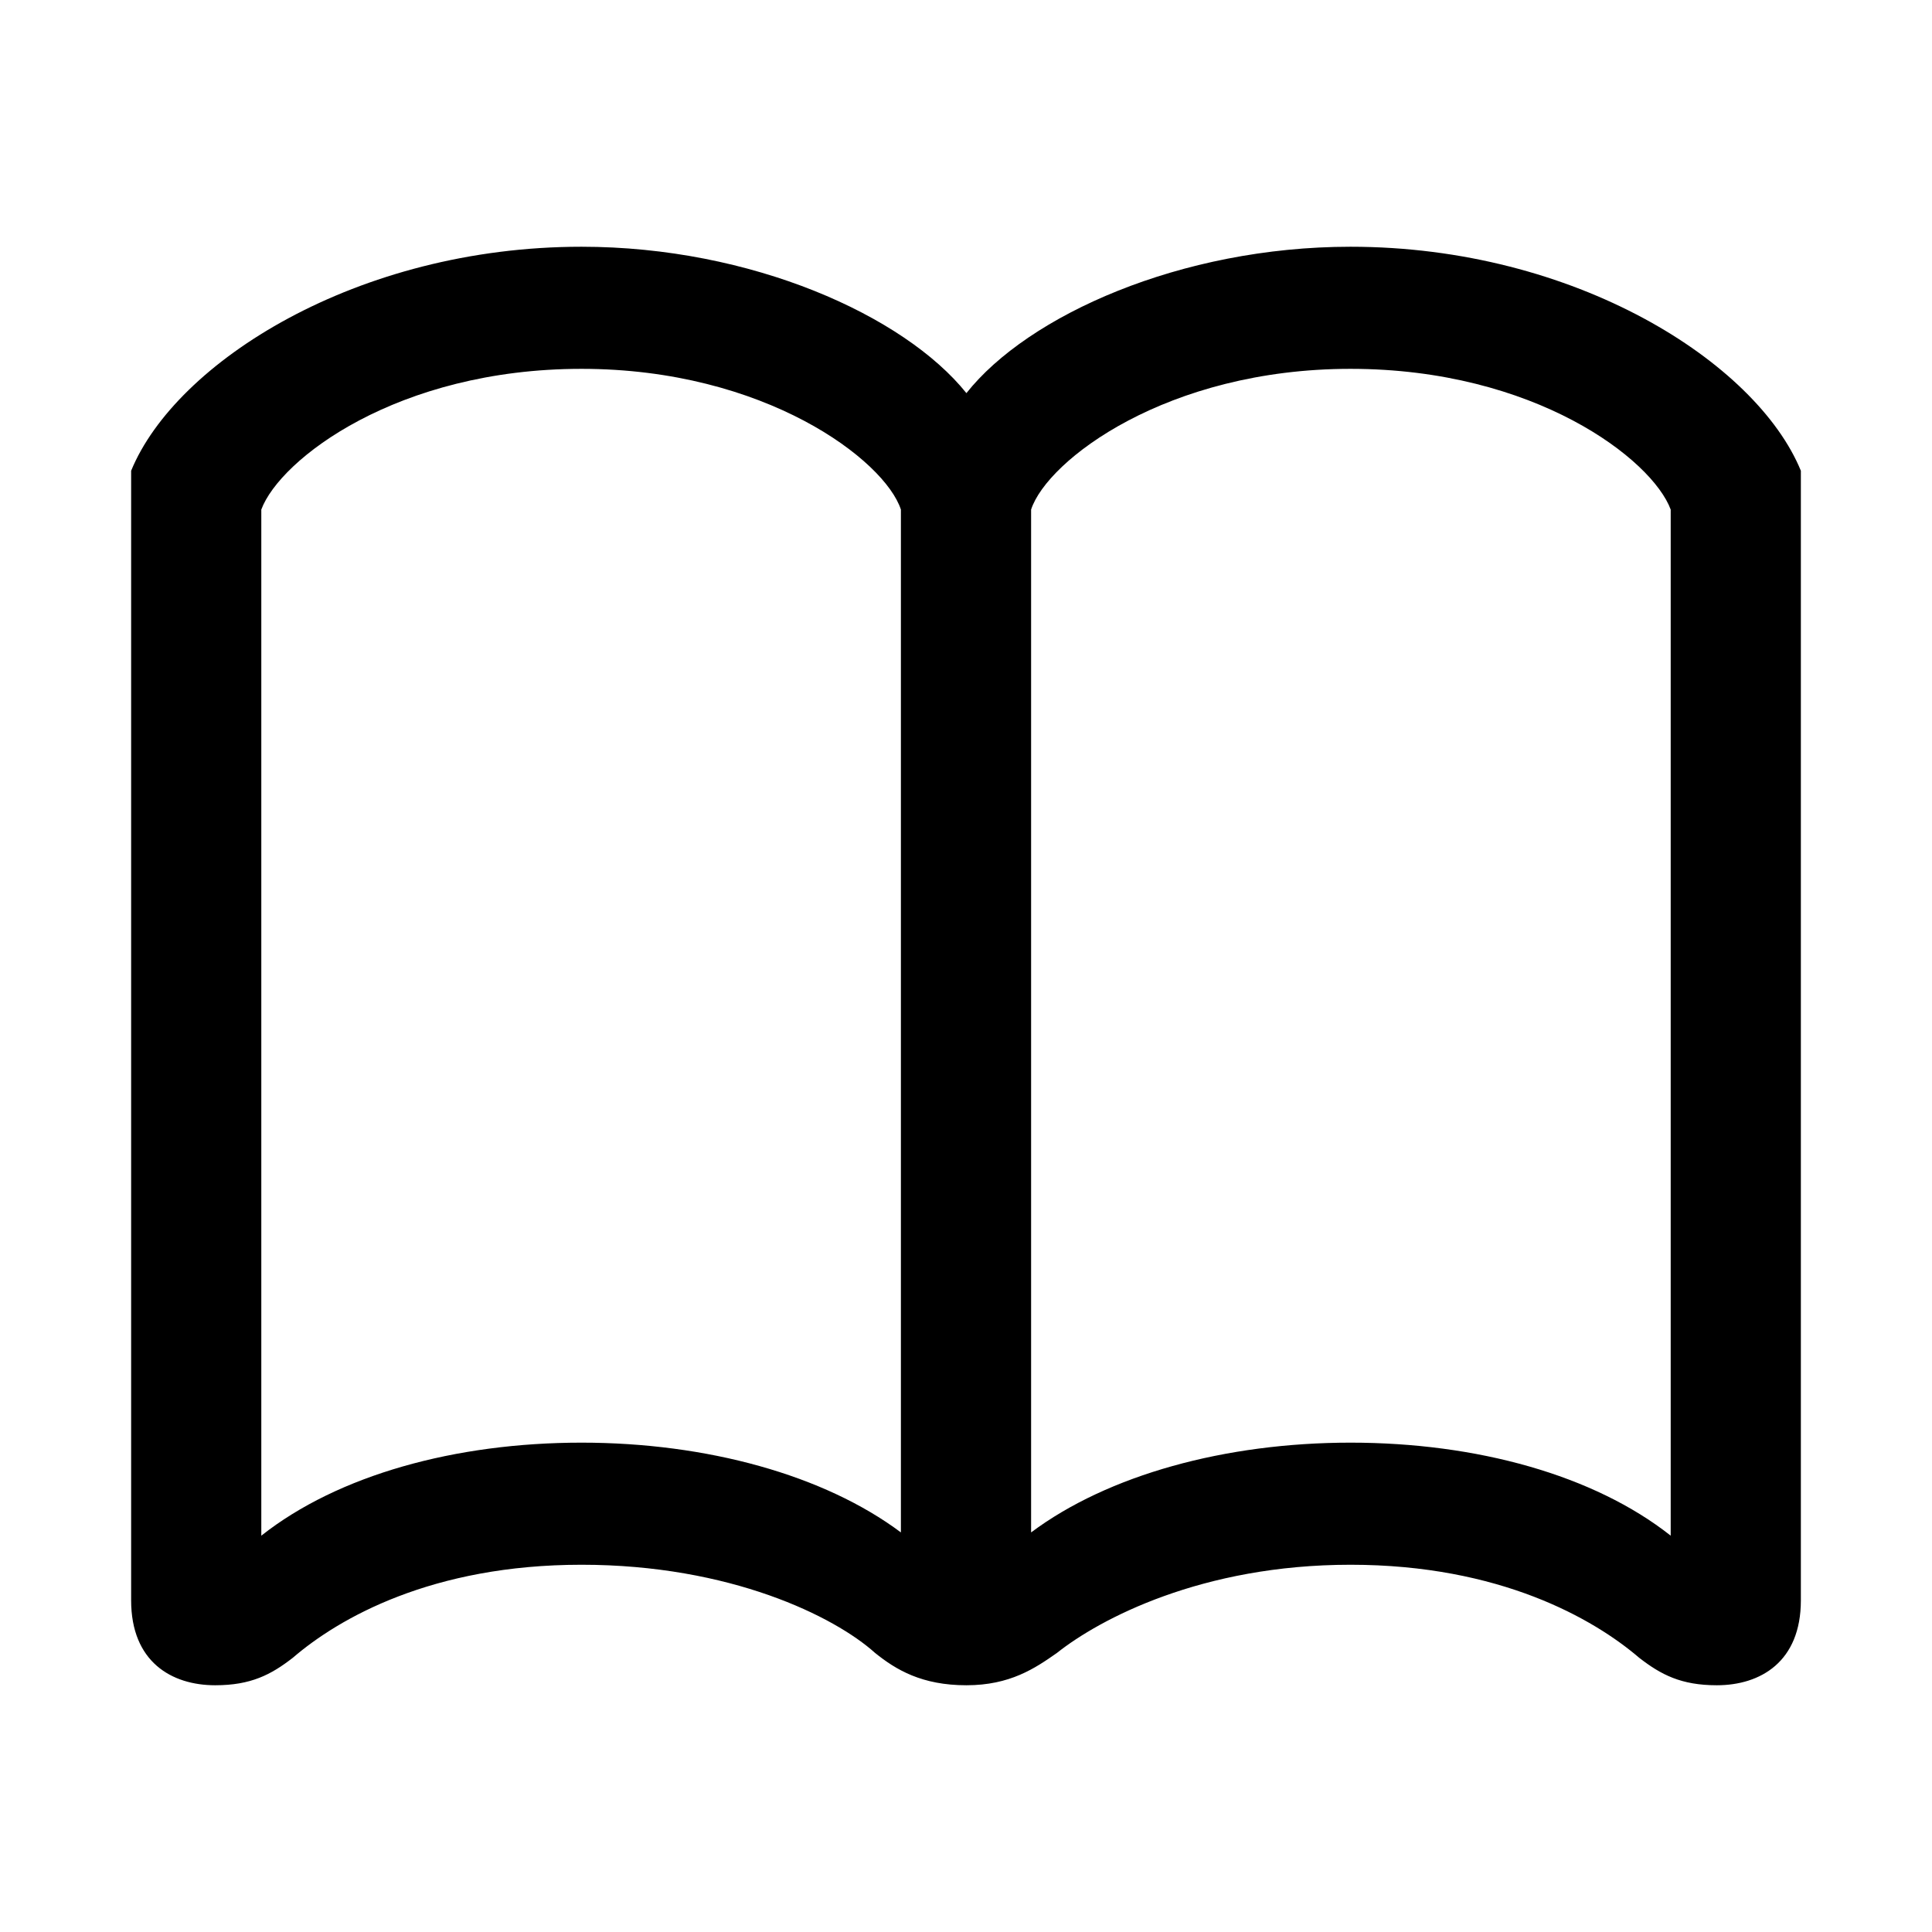
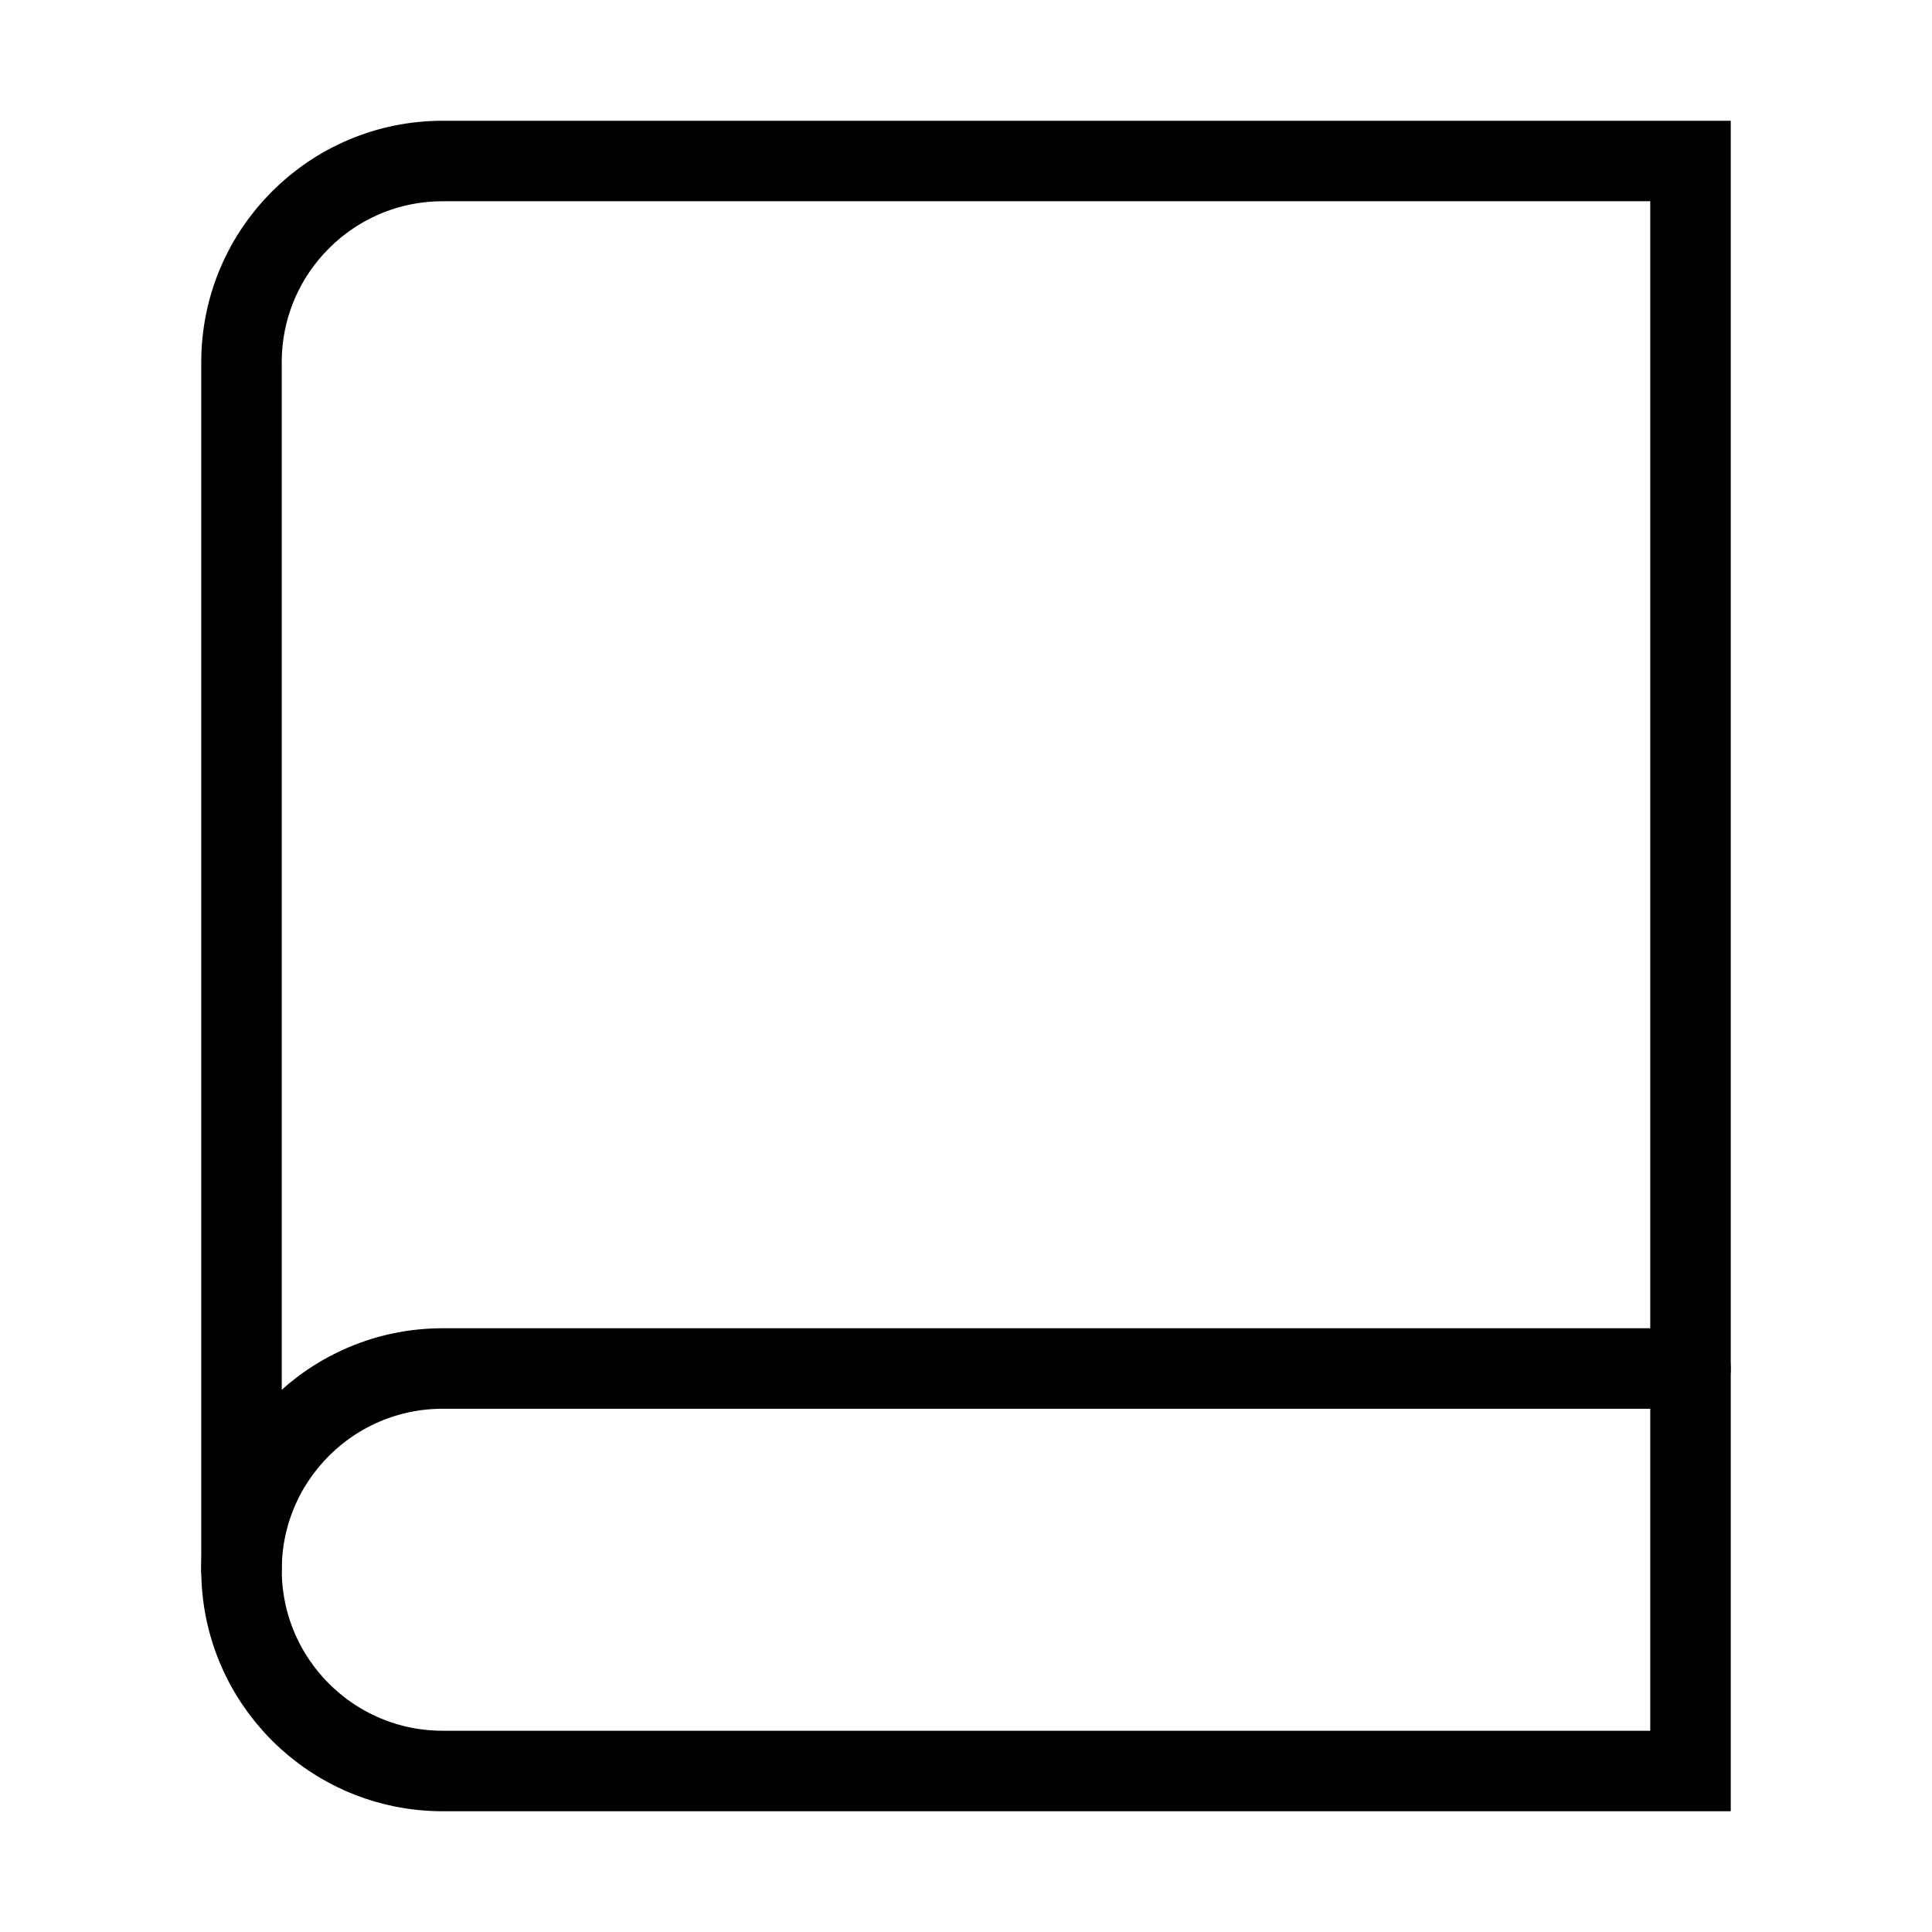
- <svg xmlns="http://www.w3.org/2000/svg" fill="#000000" width="800px" height="800px" viewBox="0 0 56 56">
-   <path d="M 28.012 11.395 C 26.207 9.145 21.777 7.152 16.855 7.152 C 10.34 7.152 5.09 10.504 3.801 13.645 L 3.801 46.387 C 3.801 48.168 4.973 48.848 6.238 48.848 C 7.27 48.848 7.856 48.543 8.488 48.051 C 9.824 46.902 12.52 45.355 16.855 45.355 C 21.168 45.355 24.191 46.855 25.363 47.91 C 25.973 48.402 26.723 48.848 28.012 48.848 C 29.277 48.848 30.004 48.355 30.637 47.91 C 31.879 46.926 34.832 45.355 39.145 45.355 C 43.48 45.355 46.199 46.926 47.512 48.051 C 48.145 48.543 48.731 48.848 49.762 48.848 C 51.028 48.848 52.199 48.168 52.199 46.387 L 52.199 13.645 C 50.91 10.504 45.66 7.152 39.145 7.152 C 34.223 7.152 29.793 9.145 28.012 11.395 Z M 7.574 14.77 C 8.113 13.316 11.512 10.691 16.855 10.691 C 22.176 10.691 25.645 13.34 26.113 14.77 L 26.113 44.418 C 23.887 42.754 20.488 41.816 16.855 41.816 C 13.199 41.816 9.801 42.754 7.574 44.512 Z M 48.426 14.77 L 48.426 44.512 C 46.199 42.754 42.801 41.816 39.145 41.816 C 35.512 41.816 32.113 42.754 29.887 44.418 L 29.887 14.77 C 30.355 13.34 33.824 10.691 39.145 10.691 C 44.488 10.691 47.887 13.316 48.426 14.77 Z" />
+ <svg xmlns="http://www.w3.org/2000/svg" width="800px" height="800px" viewBox="0 0 24 24" fill="none" stroke="#000000" stroke-width="1" stroke-linecap="round" stroke-linejoin="miter">
+   <path d="M5.5,2H21a0,0,0,0,1,0,0V22a0,0,0,0,1,0,0H5.5A2.5,2.5,0,0,1,3,19.5V4.5A2.5,2.5,0,0,1,5.5,2Z" />
+   <path stroke-linecap="round" d="M21,17H5.5A2.5,2.5,0,0,0,3,19.5H3" />
</svg>
